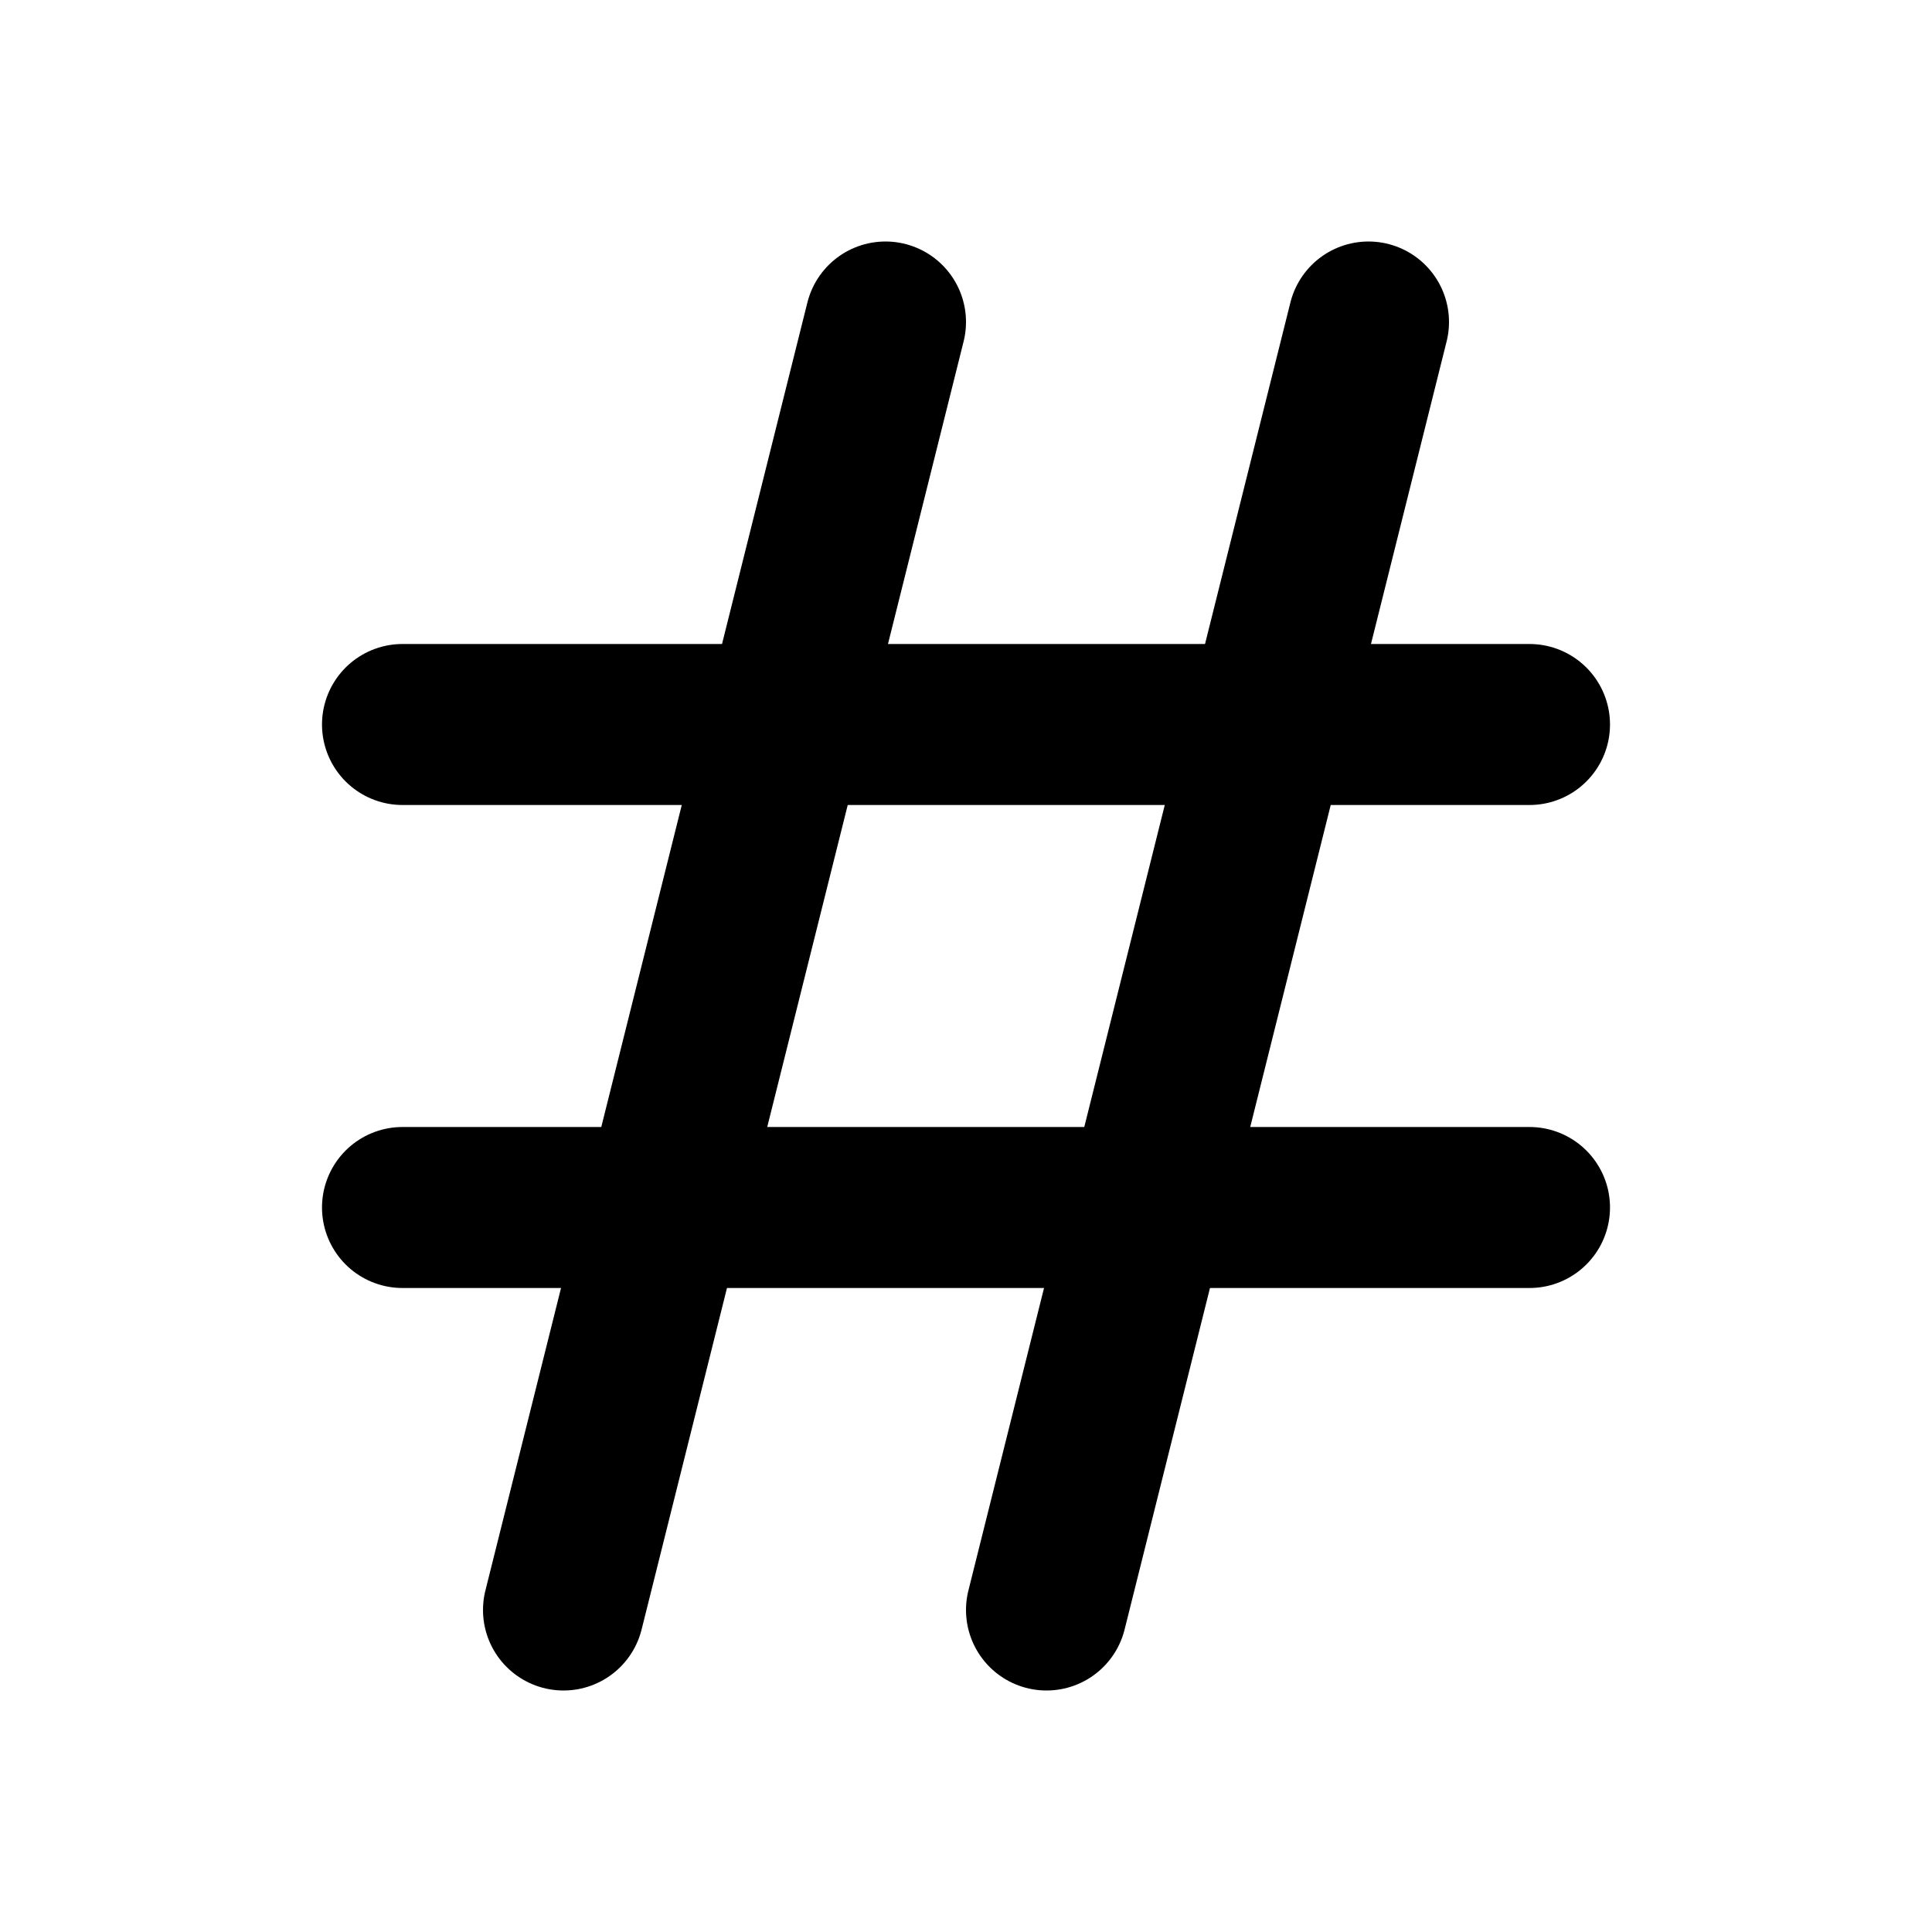
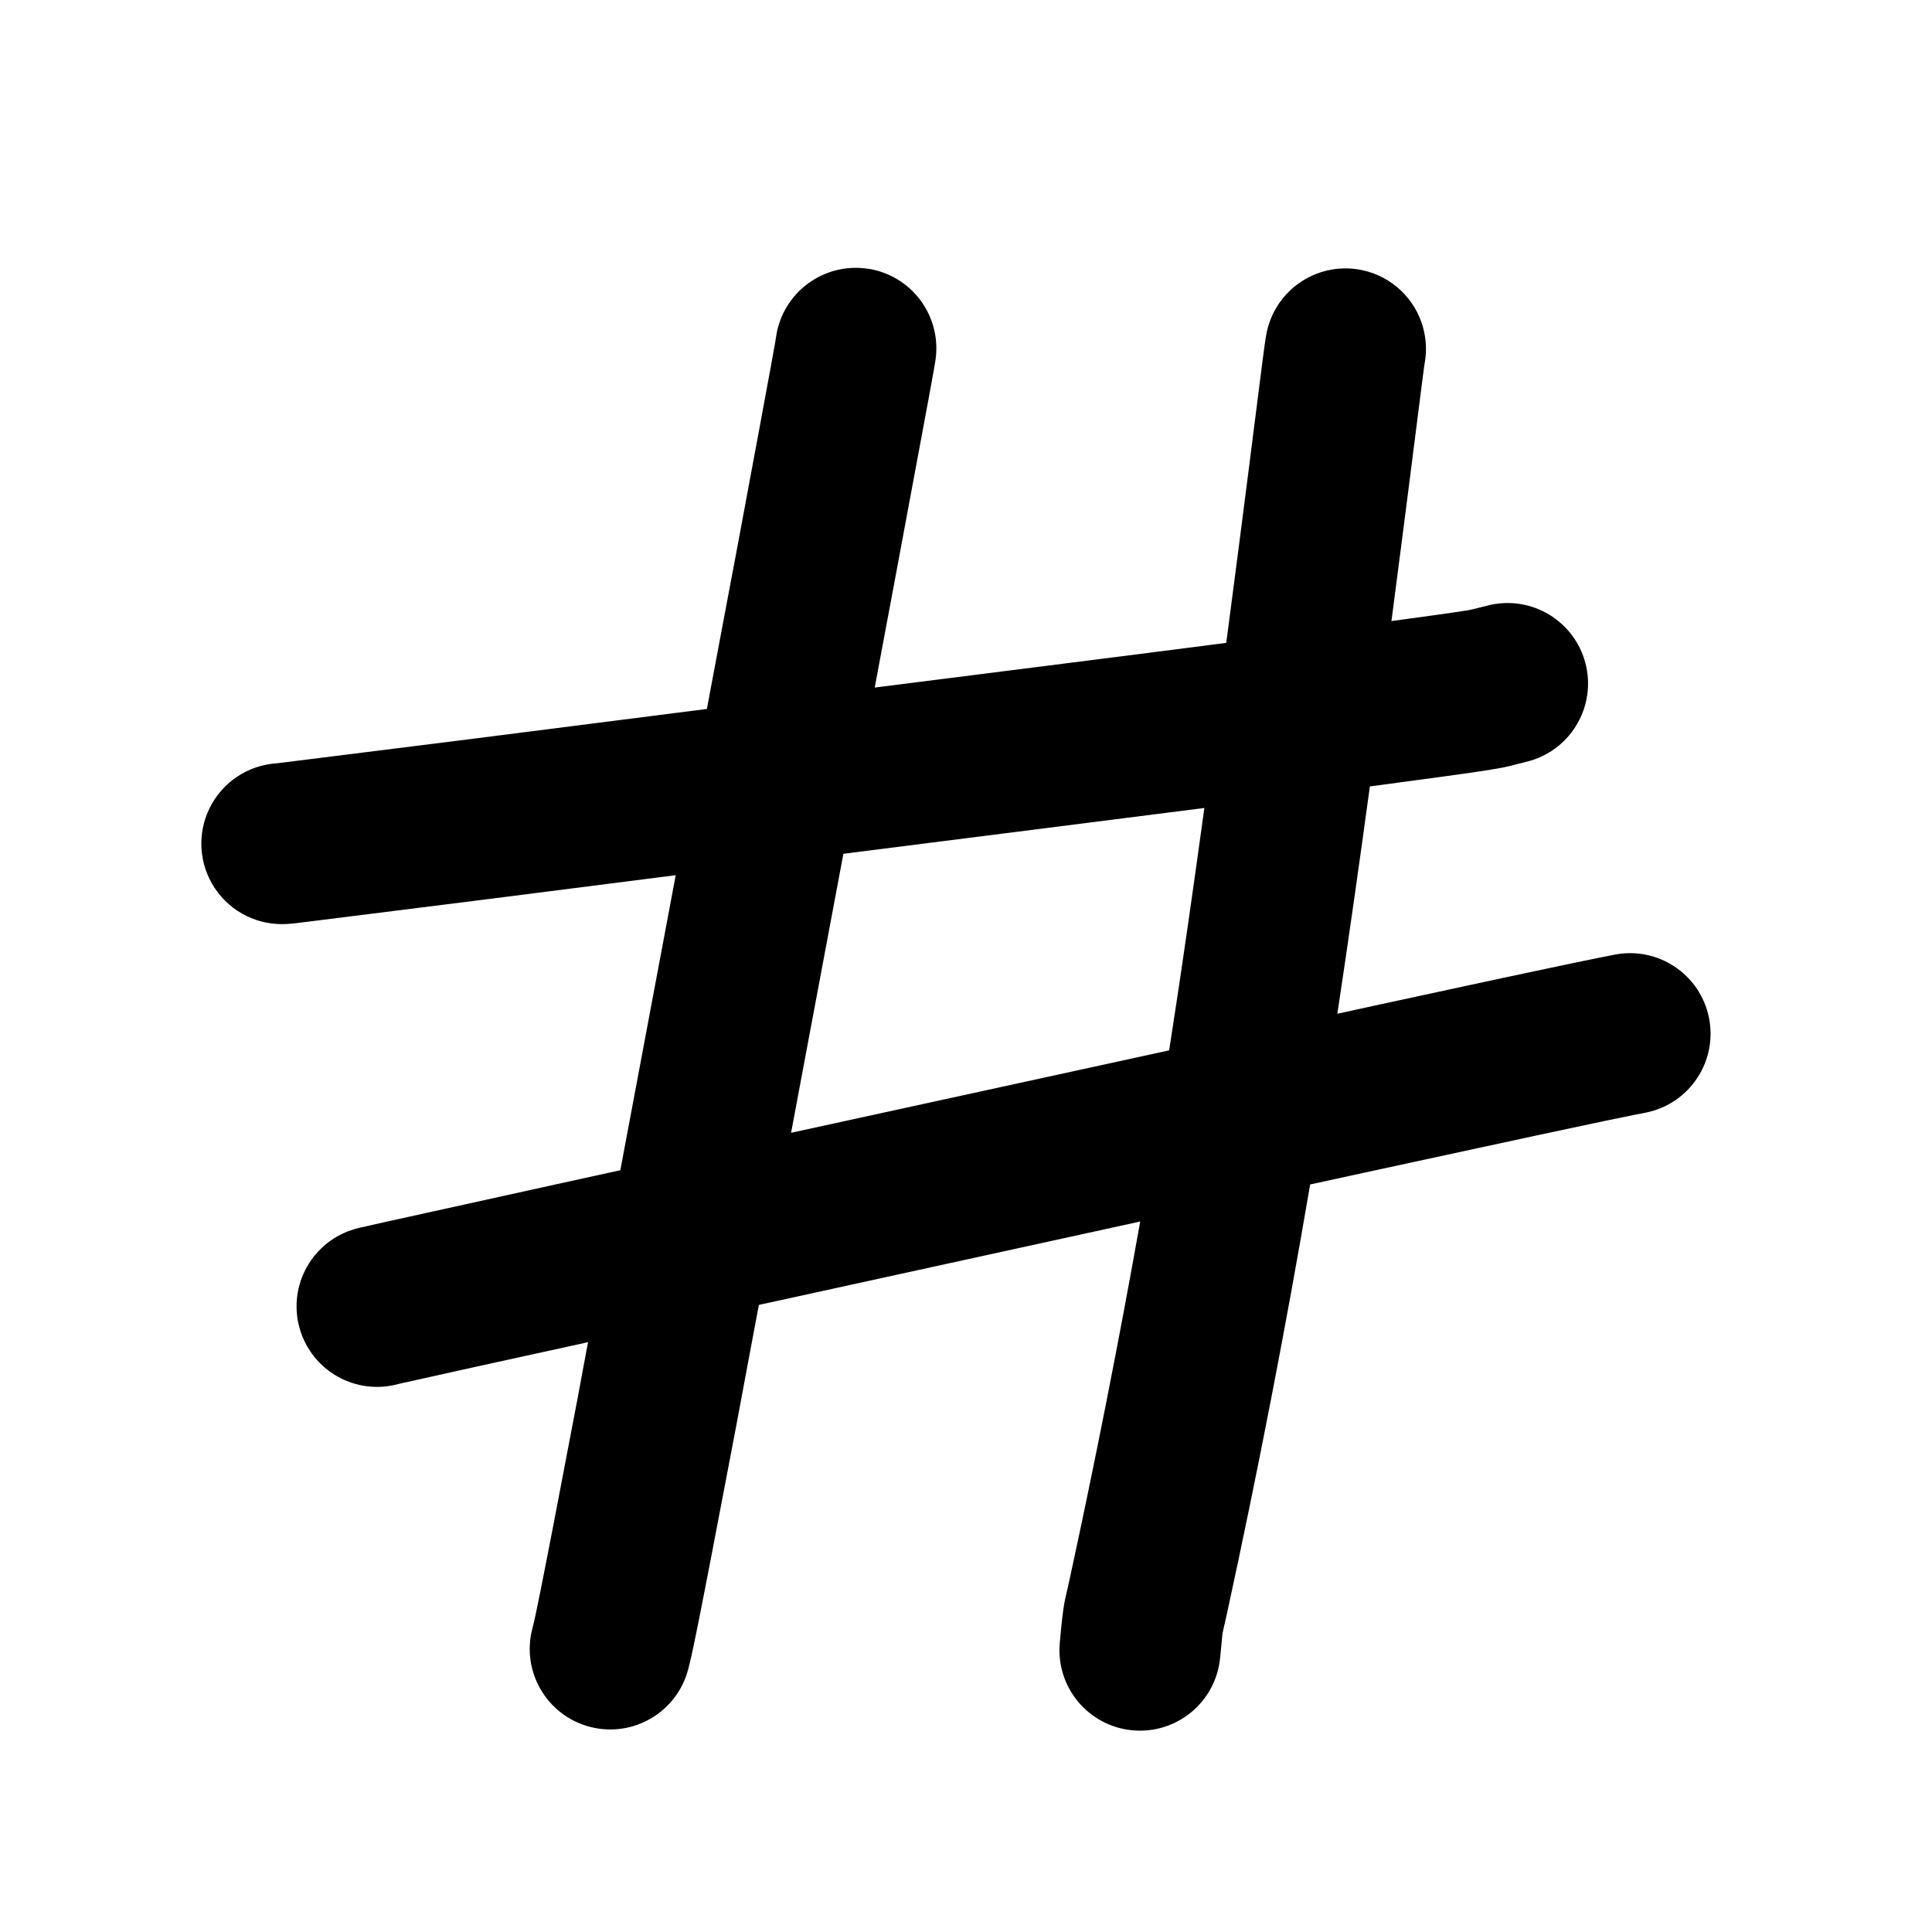
- <svg xmlns="http://www.w3.org/2000/svg" width="24" height="24" viewBox="0 0 24 24" fill="none" stroke="currentColor" stroke-width="2" stroke-linecap="round" stroke-linejoin="round" class="icon icon-tabler icons-tabler-outline icon-tabler-hash">
-   <path stroke="none" d="M0 0h24v24H0z" fill="none" />
-   <path d="M5 9l14 0" />
-   <path d="M5 15l14 0" />
-   <path d="M11 4l-4 16" />
-   <path d="M17 4l-4 16" />
+ <svg xmlns="http://www.w3.org/2000/svg" t="1781881398533" class="icon" viewBox="0 0 1024 1024" version="1.1" p-id="5755" width="1rem" height="1rem" fill="currentColor">
+   <path d="M459.776 142.379a42.667 42.667 0 0 1 36.053 48.427c-0.597 4.096-1.365 8.576-21.973 118.955-2.987 16.171-6.528 34.56-10.24 54.656 67.755-8.619 135.381-17.067 186.325-23.68 4.651-35.541 8.747-66.816 11.691-90.197 8.149-64.768 8.704-68.309 9.259-71.68a42.667 42.667 0 1 1 84.181 13.867c-0.213 1.28-0.427 2.389-8.789 68.523-2.304 18.261-5.376 41.472-8.789 67.925 39.637-5.376 41.301-5.803 42.411-6.101 4.139-0.981 6.741-1.664 9.643-2.389a42.667 42.667 0 0 1 21.717 82.475c-3.029 0.811-6.229 1.664-11.136 2.859-6.101 1.451-13.44 2.773-74.069 10.795-5.333 39.168-11.179 80.512-17.237 120.491l22.272-4.864c112.043-24.277 116.053-24.704 124.501-26.411a42.667 42.667 0 0 1 16.981 83.627c-8.149 1.621-11.691 2.005-123.392 26.24-16.341 3.499-34.773 7.552-54.784 11.904a5078.955 5078.955 0 0 1-44.117 227.541c-1.92 8.619-1.835 7.979-2.133 9.515l-0.128 0.427a52.053 52.053 0 0 0-0.213 1.963l-1.109 11.307a42.667 42.667 0 0 1-84.992-7.893c0.939-10.197 1.536-16.768 2.816-22.997l2.432-10.795a5128.533 5128.533 0 0 0 37.376-189.44L402.219 691.627c-4.48 23.68-8.533 45.525-12.075 64.512-21.76 114.603-23.467 121.259-25.387 128.597a42.667 42.667 0 0 1-82.603-21.547c0.981-3.797 2.133-6.827 24.149-122.923 1.707-9.045 3.413-18.688 5.376-28.885-50.347 11.008-75.947 16.64-88.96 19.584l-11.477 2.56a42.624 42.624 0 1 1-22.784-82.219c1.109-0.341 2.304-0.597 3.2-0.811l12.501-2.816 94.08-20.736 30.549-6.699 29.355-156.373c-37.888 4.779-72.235 9.259-99.413 12.672l-90.453 11.349-11.733 1.451c-0.256 0-3.669 0.469-6.955 0.469a42.667 42.667 0 1 1 0-85.333l-1.024 0.043-1.536 0.043-1.365 0.128 0.811-0.085 11.264-1.408 90.283-11.307 126.635-16.128c5.717-30.635 11.008-58.453 15.36-81.621 20.907-112.085 21.077-113.792 21.333-115.712a42.667 42.667 0 0 1 48.427-36.011zM212.608 733.013l1.493-0.469 0.171-0.128-1.664 0.597z m2.944-1.109l1.408-0.512 1.707-0.811c-1.024 0.512-2.091 0.896-3.115 1.323z m231.467-279.424l-27.733 147.925 200.363-43.691 0.555-3.456c6.357-40.491 12.416-83.541 18.133-125.013-55.04 7.04-124.16 15.744-191.317 24.277z" p-id="5756" />
</svg>
